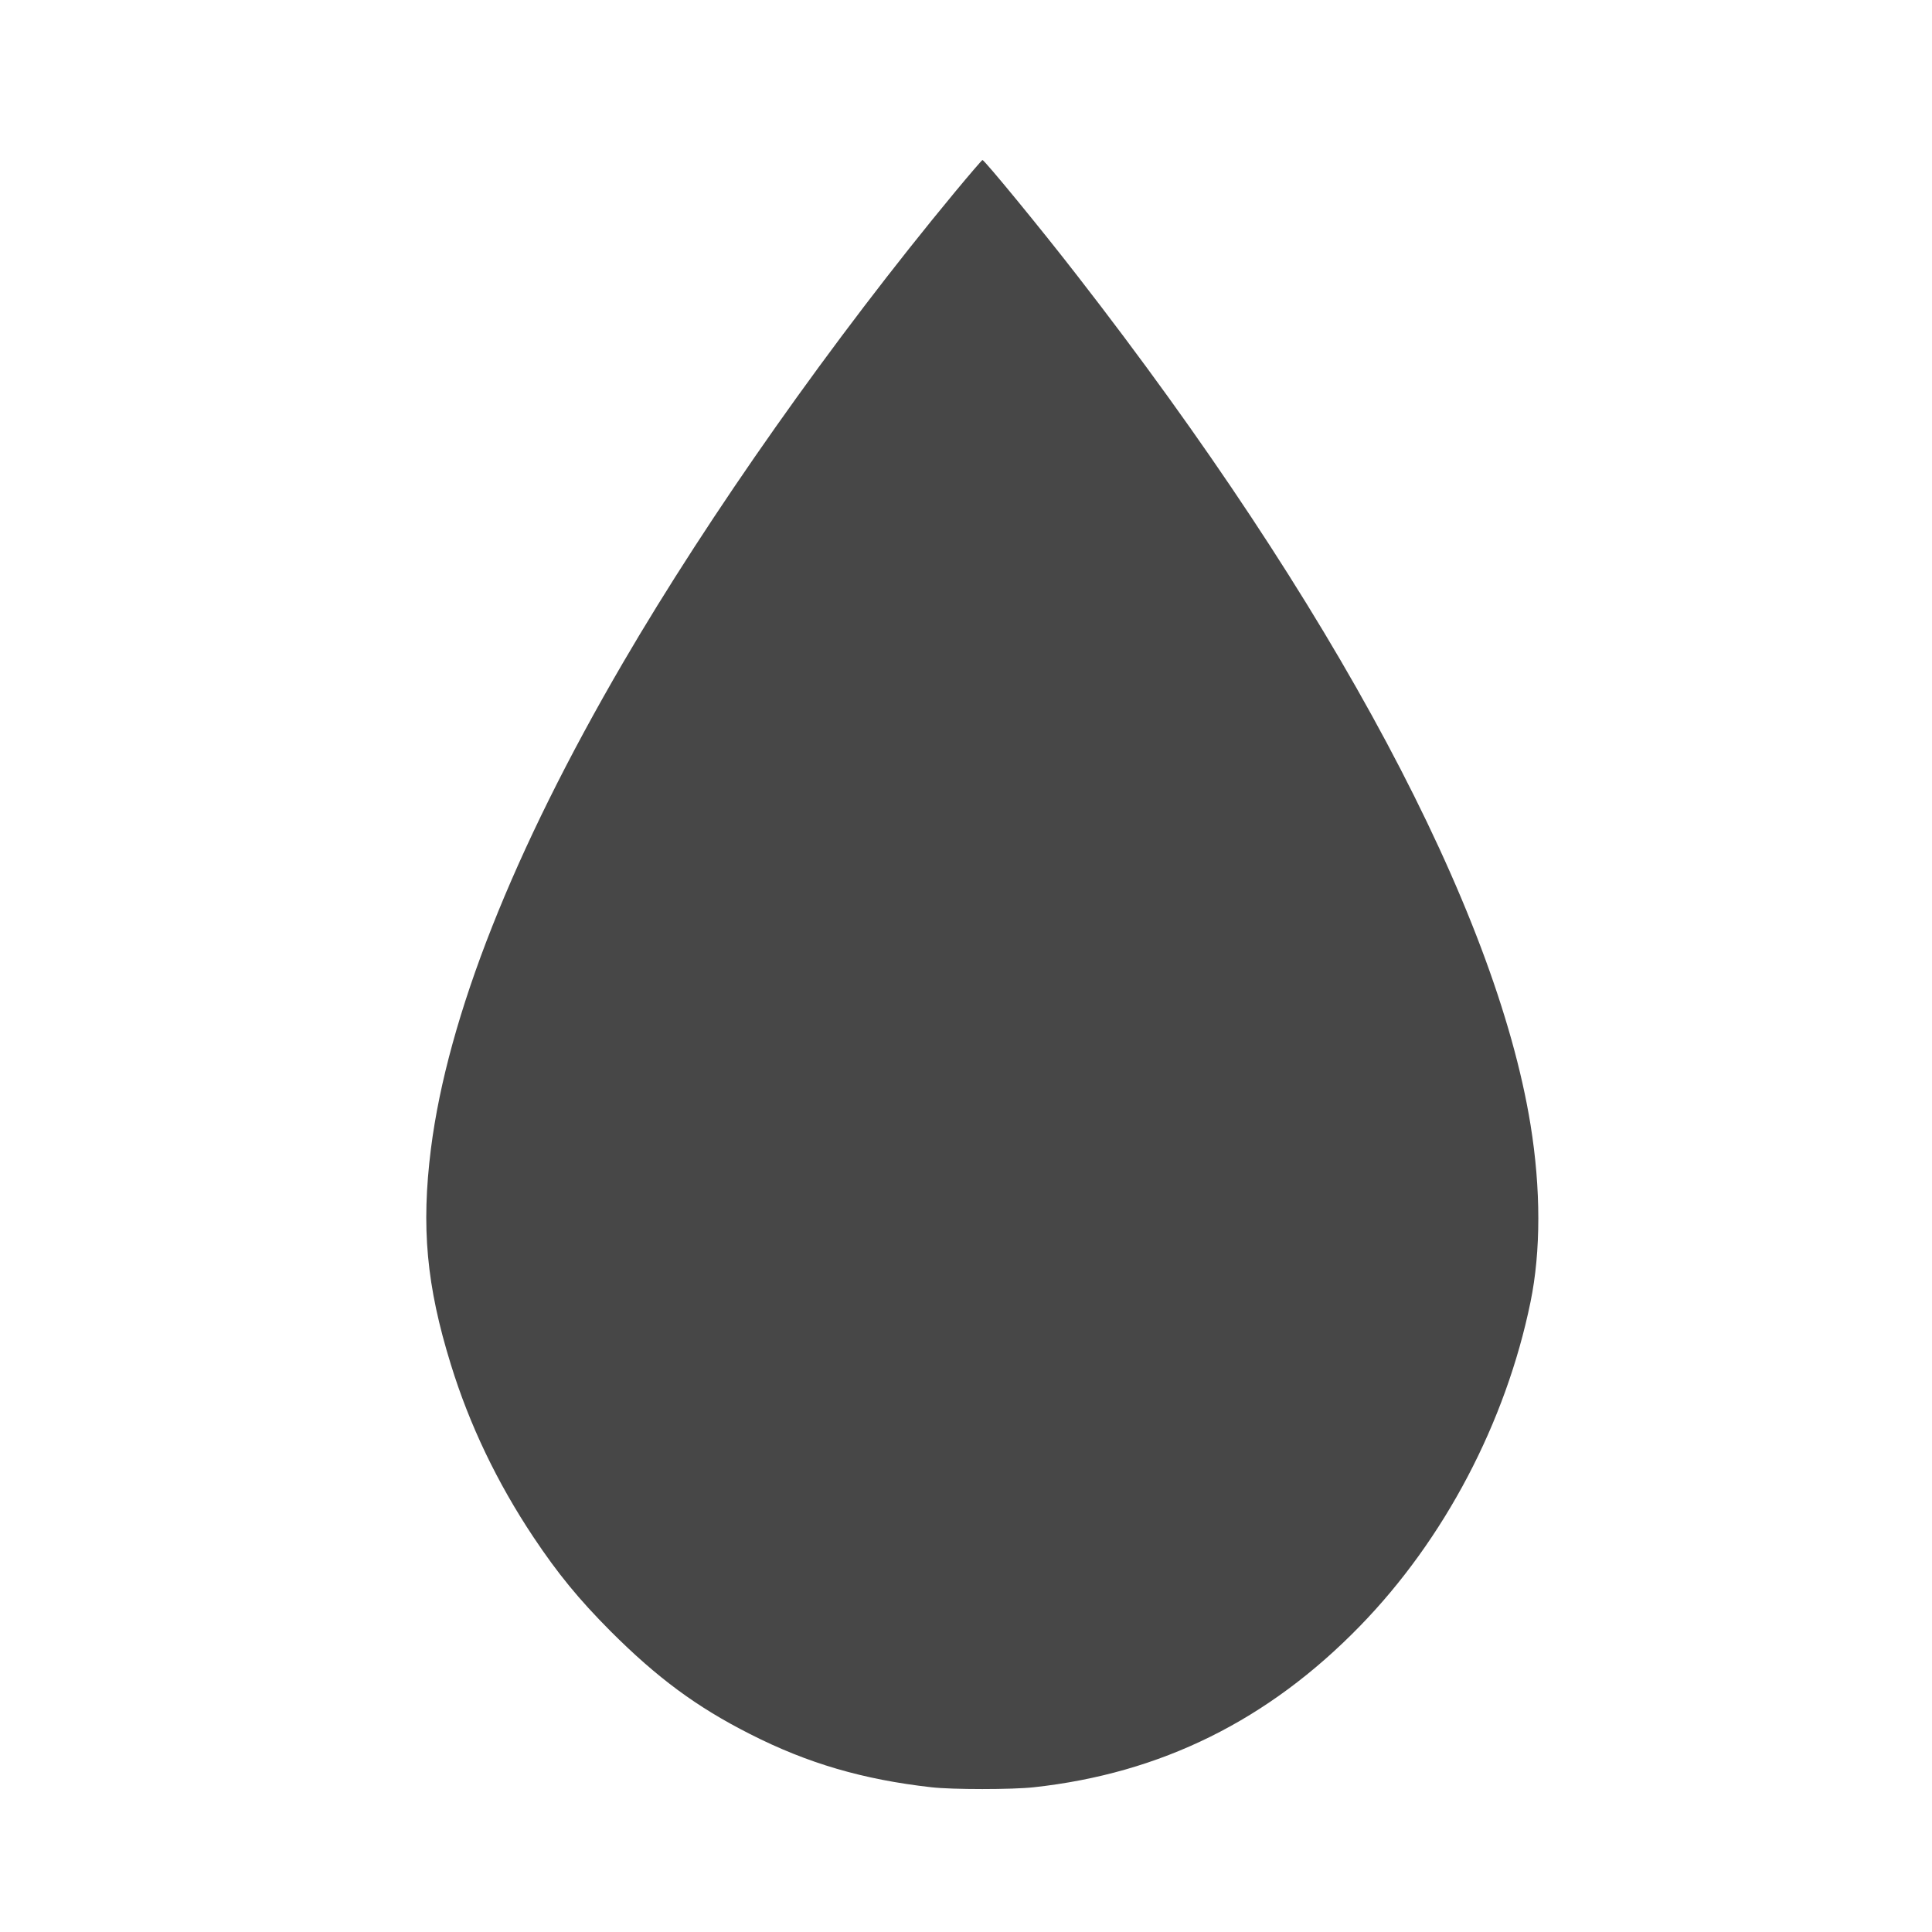
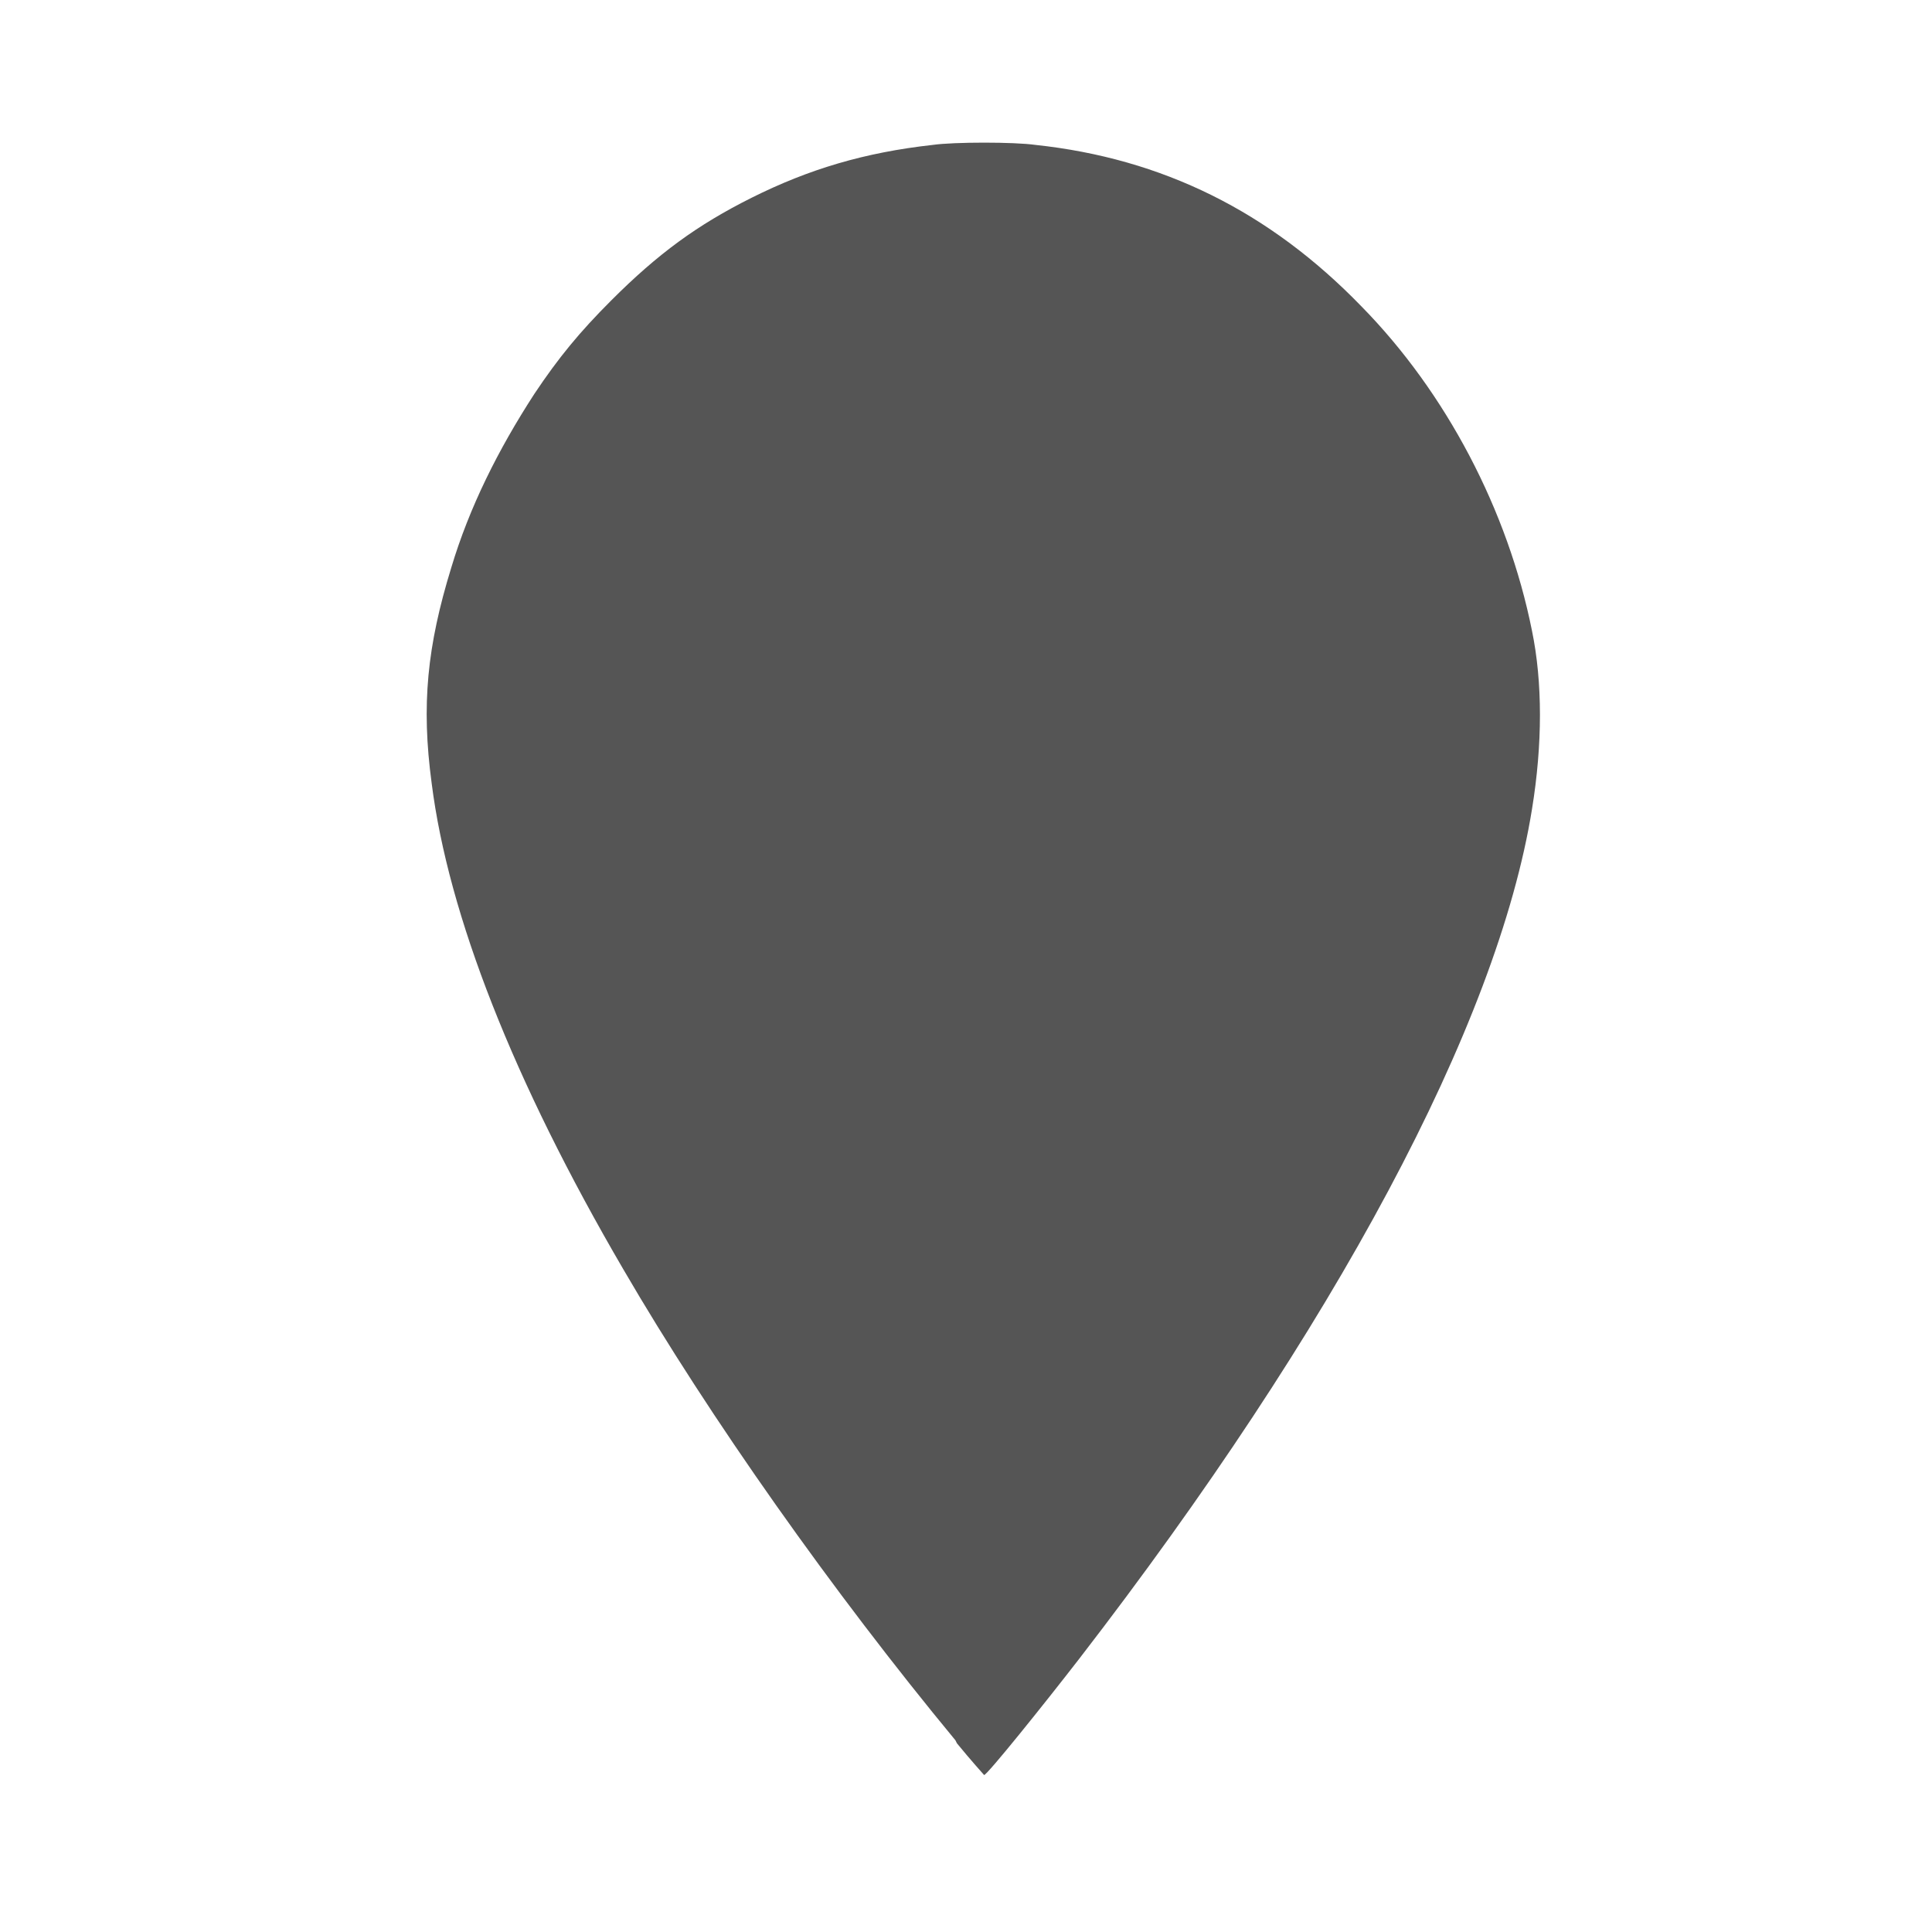
- <svg xmlns="http://www.w3.org/2000/svg" version="1.0" width="1280pt" height="1280pt" viewBox="0 0 1280 1280" preserveAspectRatio="xMidYMid meet">
-   <g transform="translate(0,1280) scale(0.1,-0.1)" fill="#474747" stroke="none">
-     <path d="M6327 11528 c-810 -978 -1626 -2136 -2199 -3118 -727 -1246 -1162 -2345 -1273 -3221 -65 -519 -30 -906 132 -1429 123 -399 306 -782 548 -1145 160 -240 301 -412 509 -621 311 -311 572 -504 926 -683 381 -194 749 -301 1200 -352 139 -16 536 -16 680 0 842 92 1553 444 2160 1068 559 574 966 1348 1130 2147 69 335 69 750 0 1175 -232 1428 -1308 3444 -3004 5626 -240 310 -614 765 -627 765 -3 0 -86 -96 -182 -212z" />
+ <svg xmlns="http://www.w3.org/2000/svg" version="1.0" viewBox="0 0 128 128">
+   <g fill="#555" stroke="none">
+     <path d="M63.3 115.3 c-8.1 -9.8 -16.3 -21.4 -22.0 -31.2 -7.3 -12.5 -11.6 -23.5 -12.7 -32.2 -0.7 -5.2 -0.3 -9.1 1.3 -14.3 1.2 -4.0 3.1 -7.8 5.5 -11.5 1.6 -2.4 3.0 -4.1 5.1 -6.2 3.1 -3.1 5.7 -5.0 9.3 -6.8 3.8 -1.9 7.5 -3.0 12.0 -3.5 1.4 -0.2 5.4 -0.2 6.8 0 8.4 0.9 15.5 4.4 21.6 10.7 5.6 5.7 9.7 13.5 11.3 21.5 0.7 3.4 0.7 7.5 0 11.8 -2.3 14.3 -13.1 34.4 -30.0 56.3 -2.4 3.1 -6.1 7.7 -6.3 7.7 0 0 -0.9 -1.0 -1.8 -2.1z" />
  </g>
</svg>
